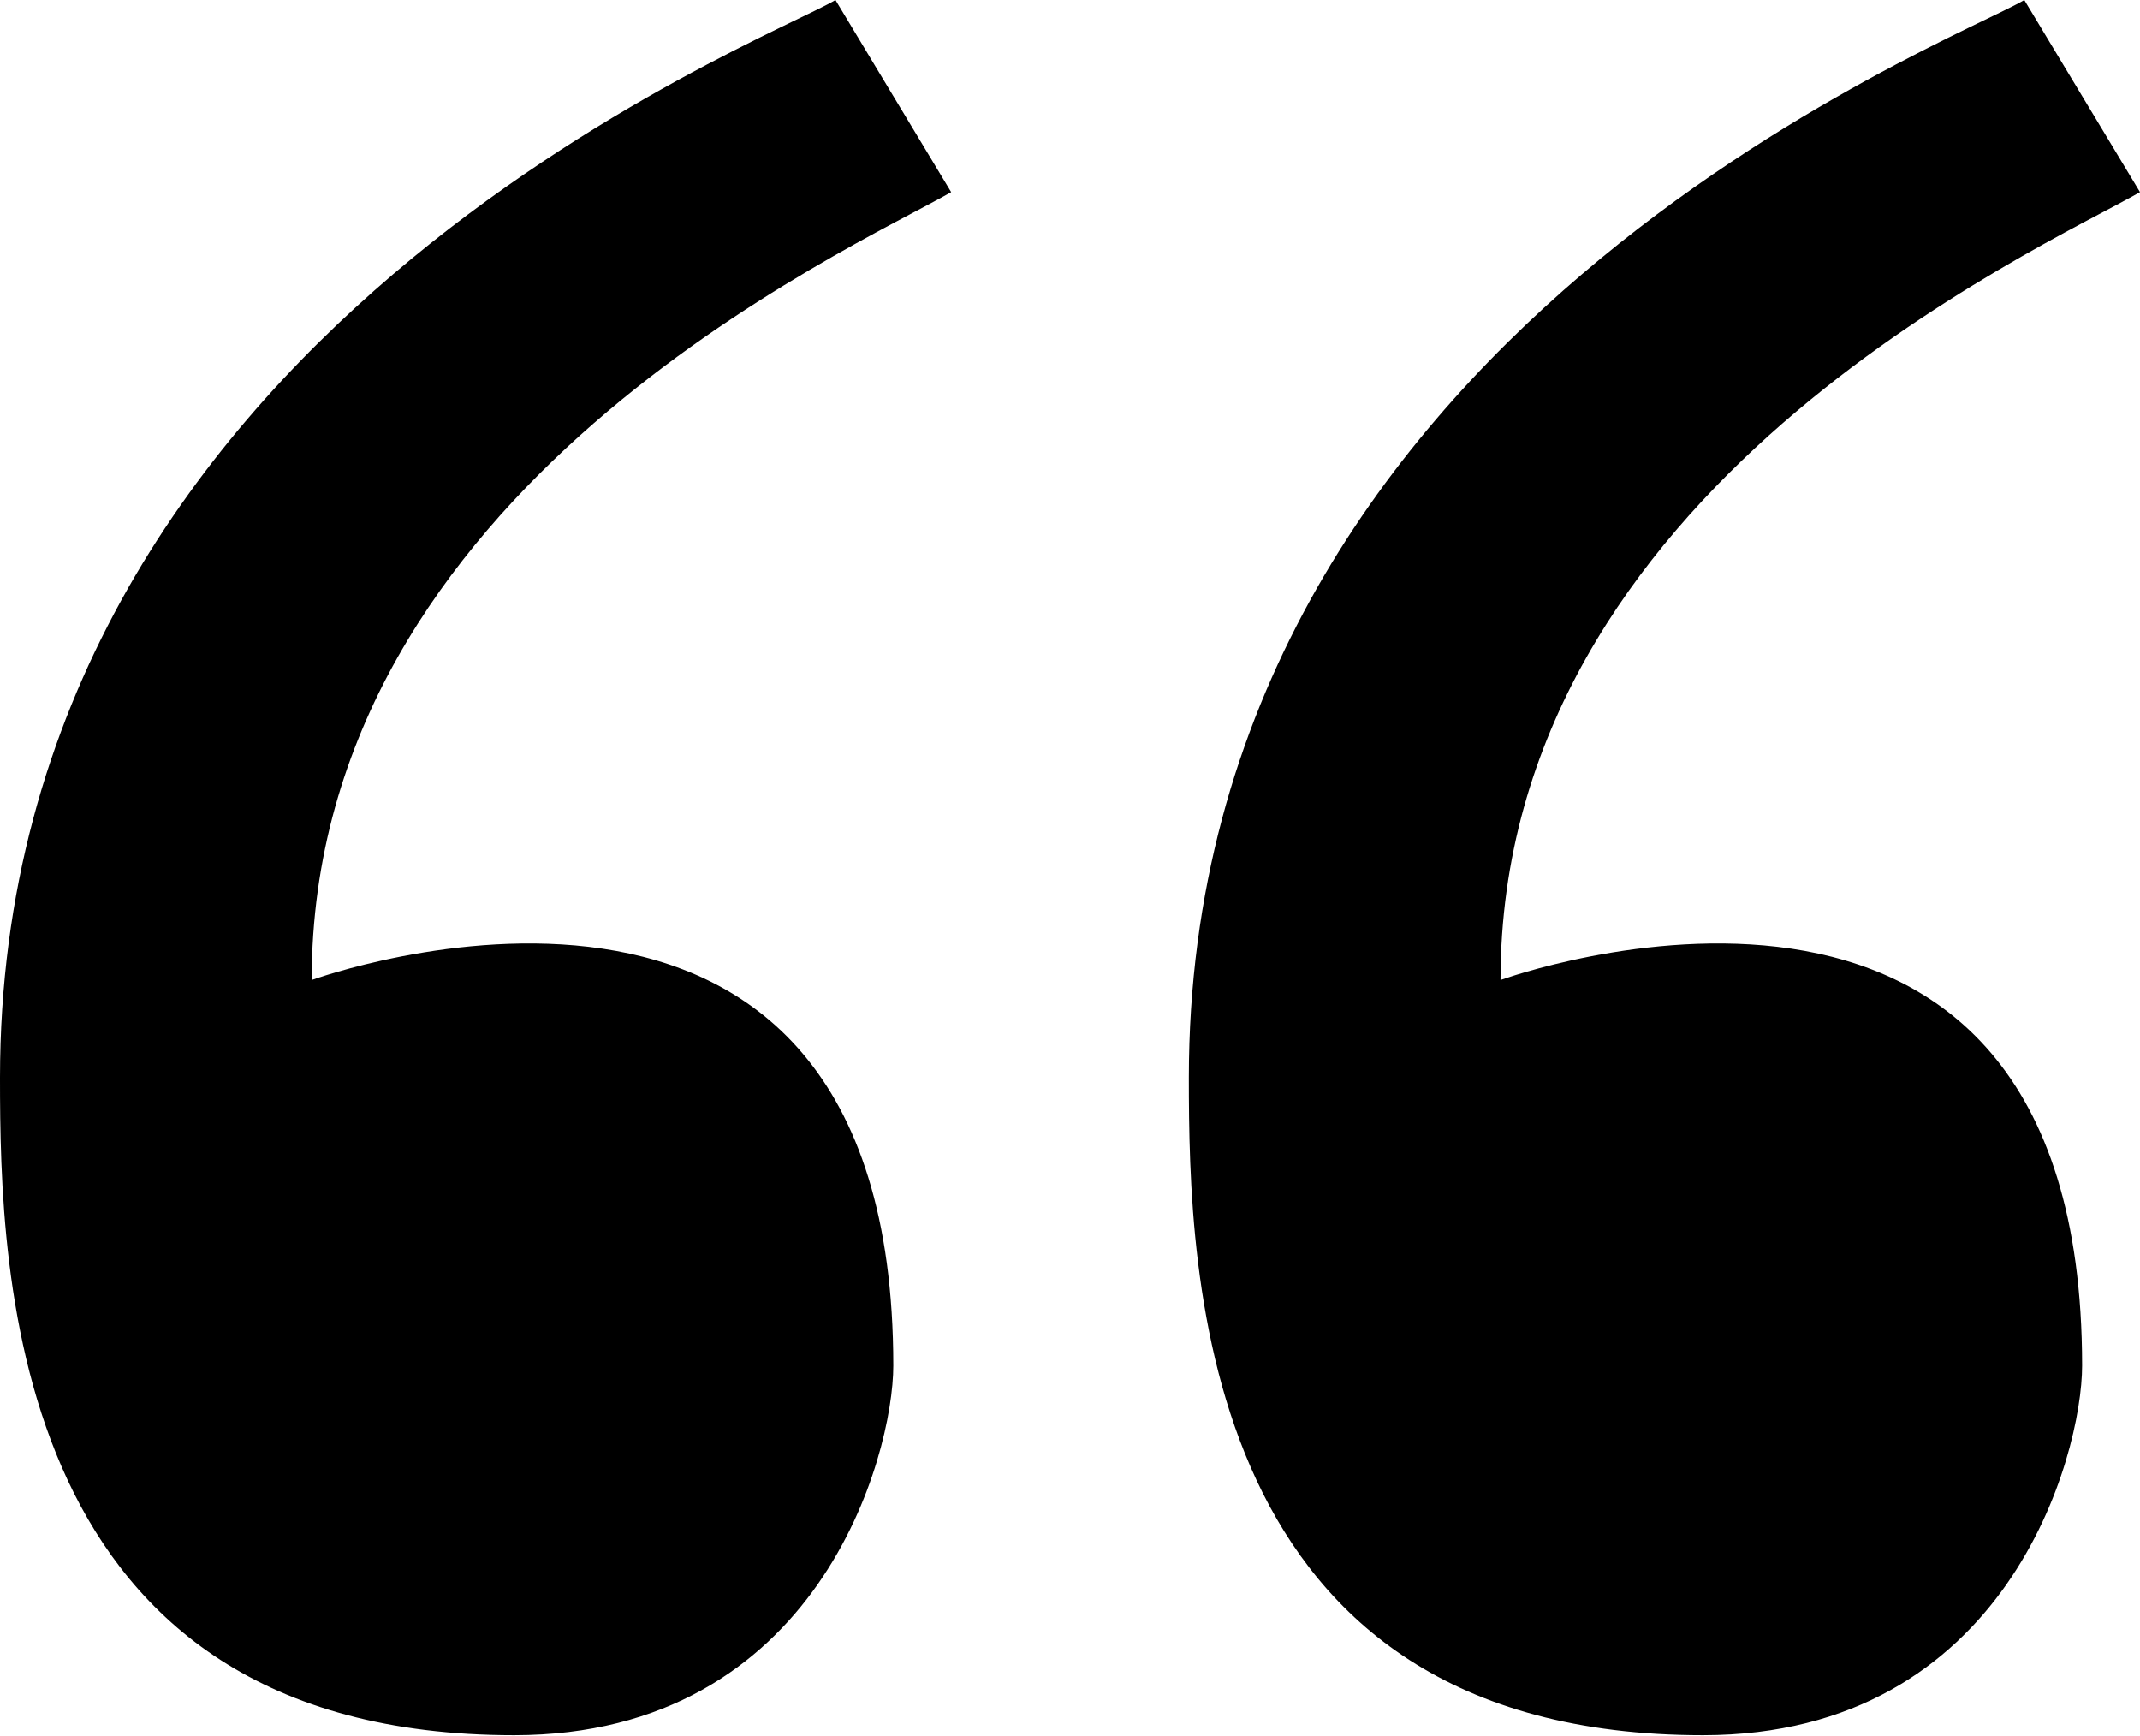
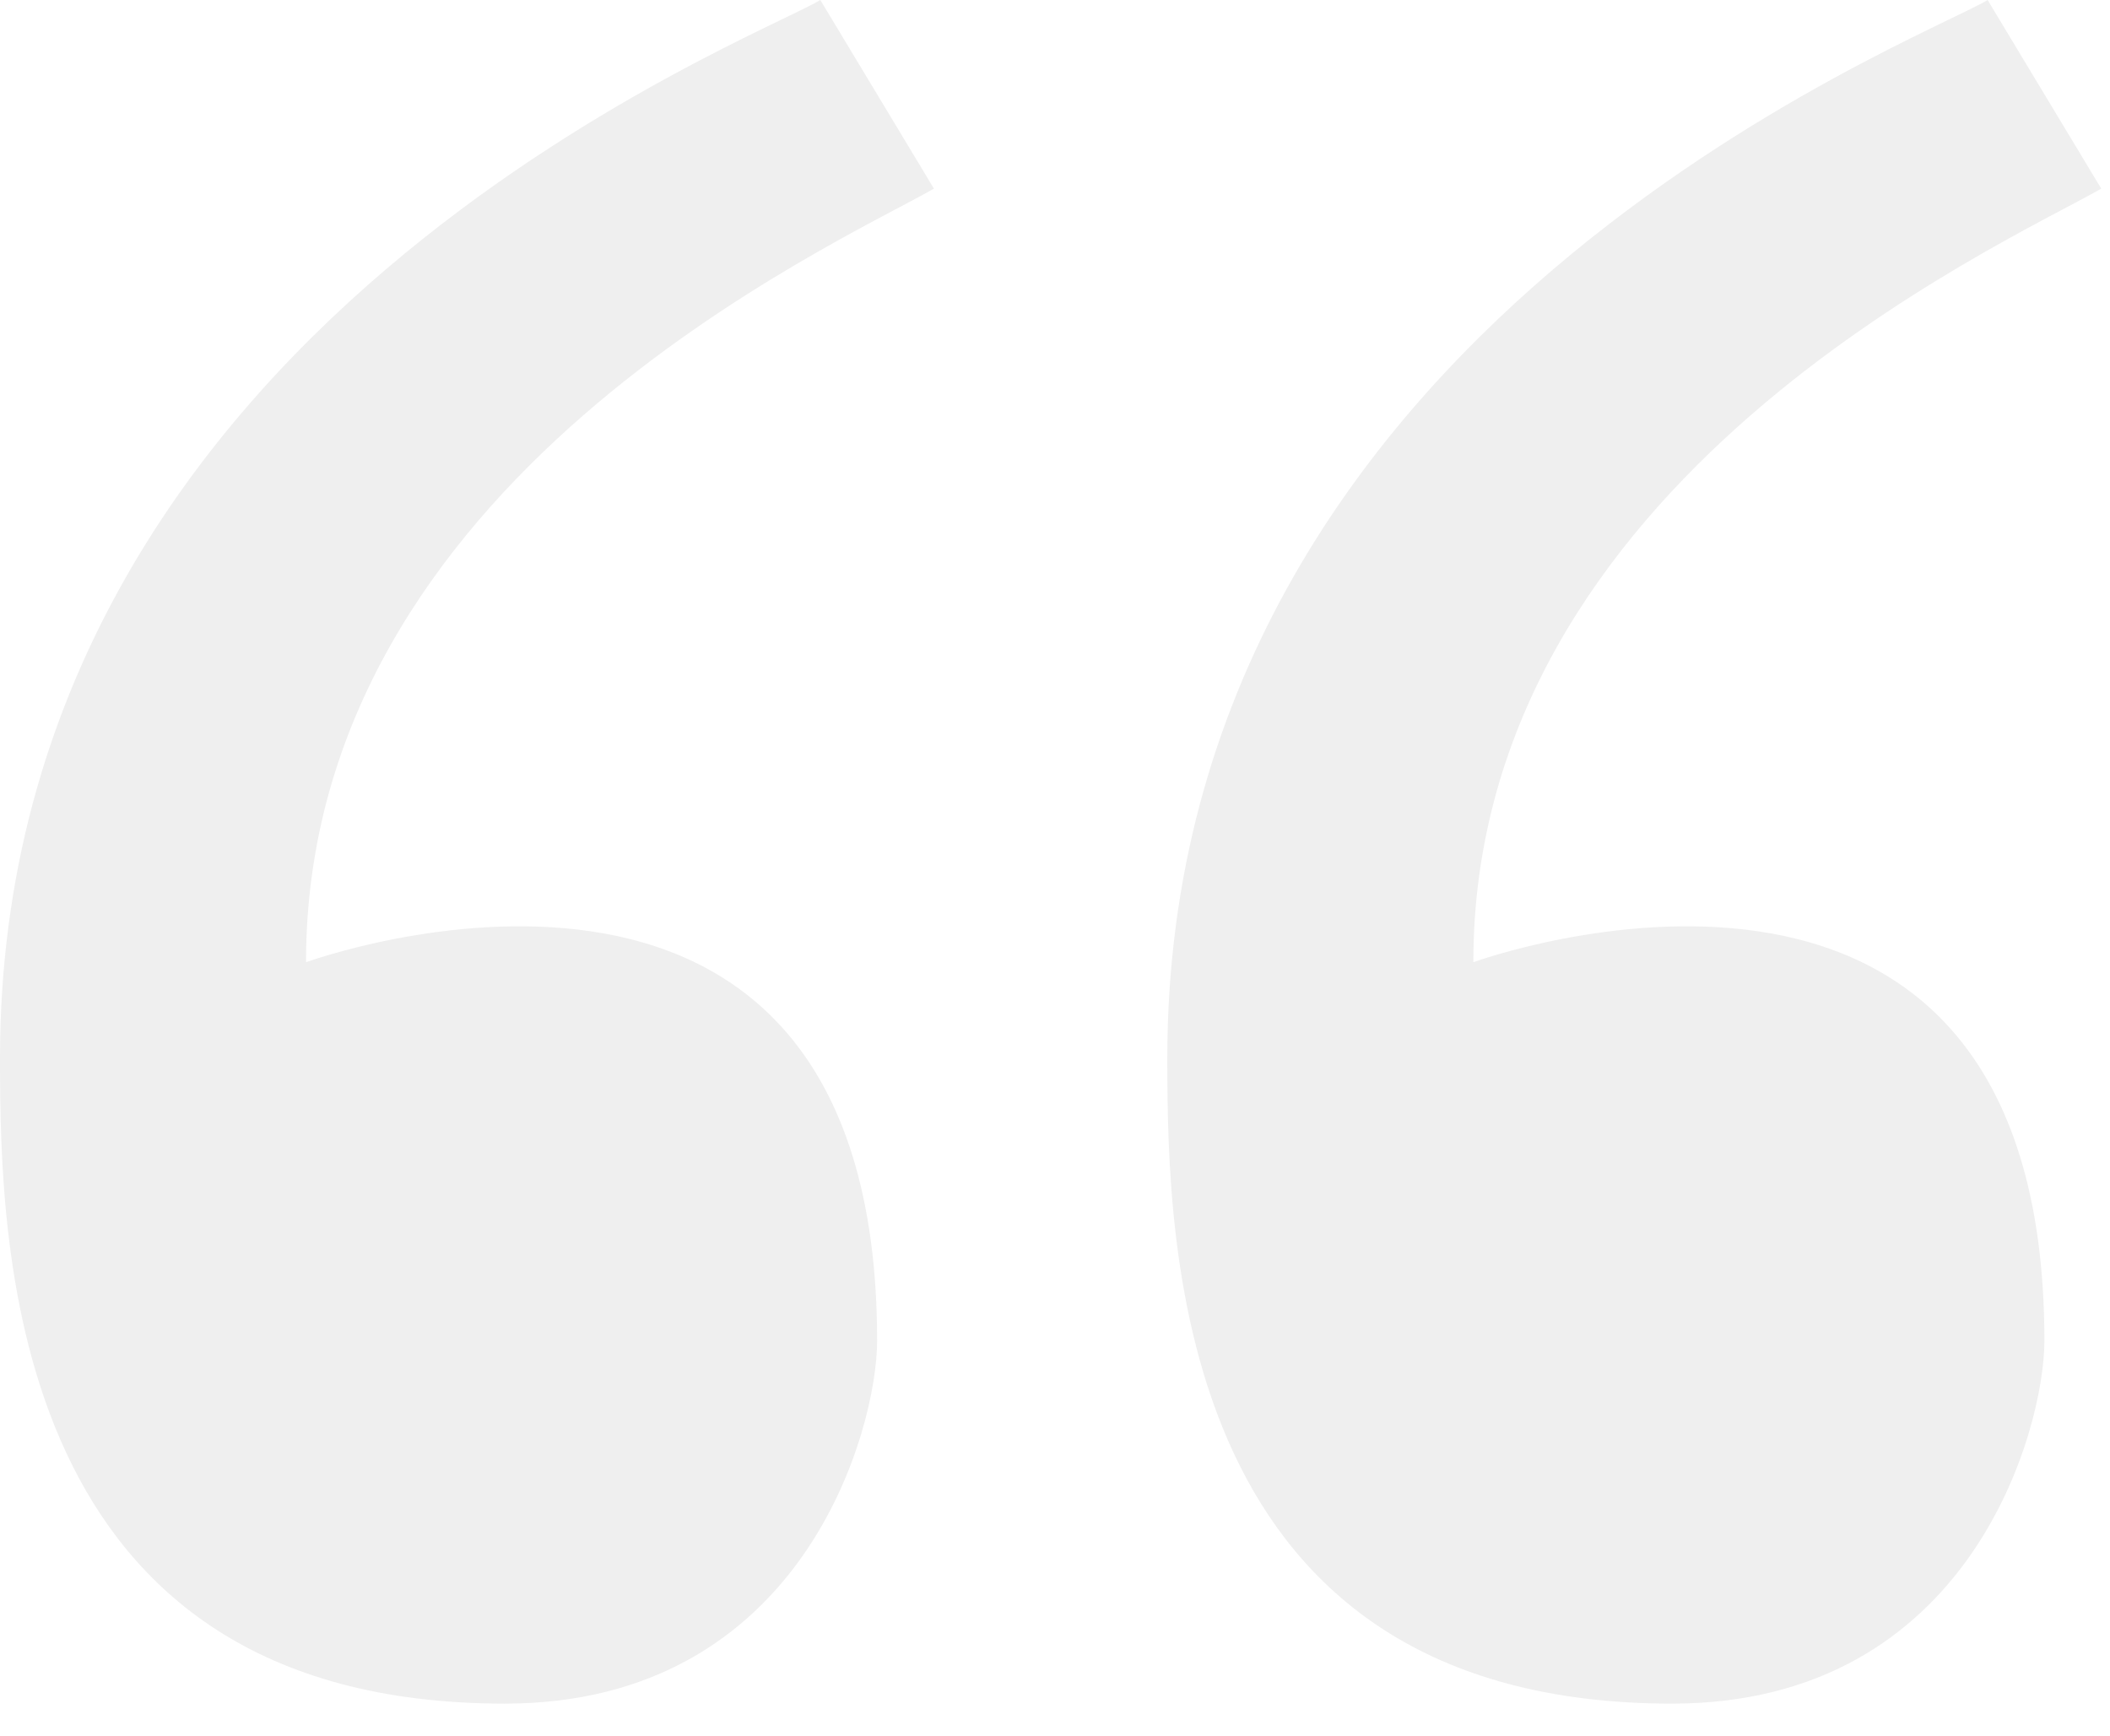
- <svg xmlns="http://www.w3.org/2000/svg" version="1.1" id="Layer_1" x="0px" y="0px" width="78.672px" height="63.789px" viewBox="0 0 78.672 63.789" enable-background="new 0 0 78.672 63.789" xml:space="preserve">
+ <svg xmlns="http://www.w3.org/2000/svg" version="1.1" id="Layer_1" x="0px" y="0px" width="79" height="65" viewBox="0 0 79 65" enable-background="new 0 0 78.672 63.789" xml:space="preserve">
  <g>
-     <path d="M34.967,7.063L30.713,0C28.272,1.495,0,12.207,0,39.617c0,7.231,0.336,24.172,18.9,24.172 c11.187,0,13.94-10.279,13.94-13.584c0-21.977-21.382-14.177-21.382-14.177C11.458,17.957,31.263,9.184,34.967,7.063z" />
+     <path fill="#efefef" d="M34.967,7.063L30.713,0C28.272,1.495,0,12.207,0,39.617c0,7.231,0.336,24.172,18.9,24.172 c11.187,0,13.94-10.279,13.94-13.584c0-21.977-21.382-14.177-21.382-14.177C11.458,17.957,31.263,9.184,34.967,7.063z" />
  </g>
  <g>
-     <path d="M78.672,7.063L74.418,0c-2.44,1.495-30.713,12.207-30.713,39.617c0,7.231,0.337,24.172,18.9,24.172 c11.187,0,13.939-10.279,13.939-13.584c0-21.977-21.381-14.177-21.381-14.177C55.165,17.957,74.969,9.184,78.672,7.063z" />
+     <path fill="#efefef" d="M78.672,7.063L74.418,0c-2.44,1.495-30.713,12.207-30.713,39.617c0,7.231,0.337,24.172,18.9,24.172 c11.187,0,13.939-10.279,13.939-13.584c0-21.977-21.381-14.177-21.381-14.177C55.165,17.957,74.969,9.184,78.672,7.063z" />
  </g>
</svg>
